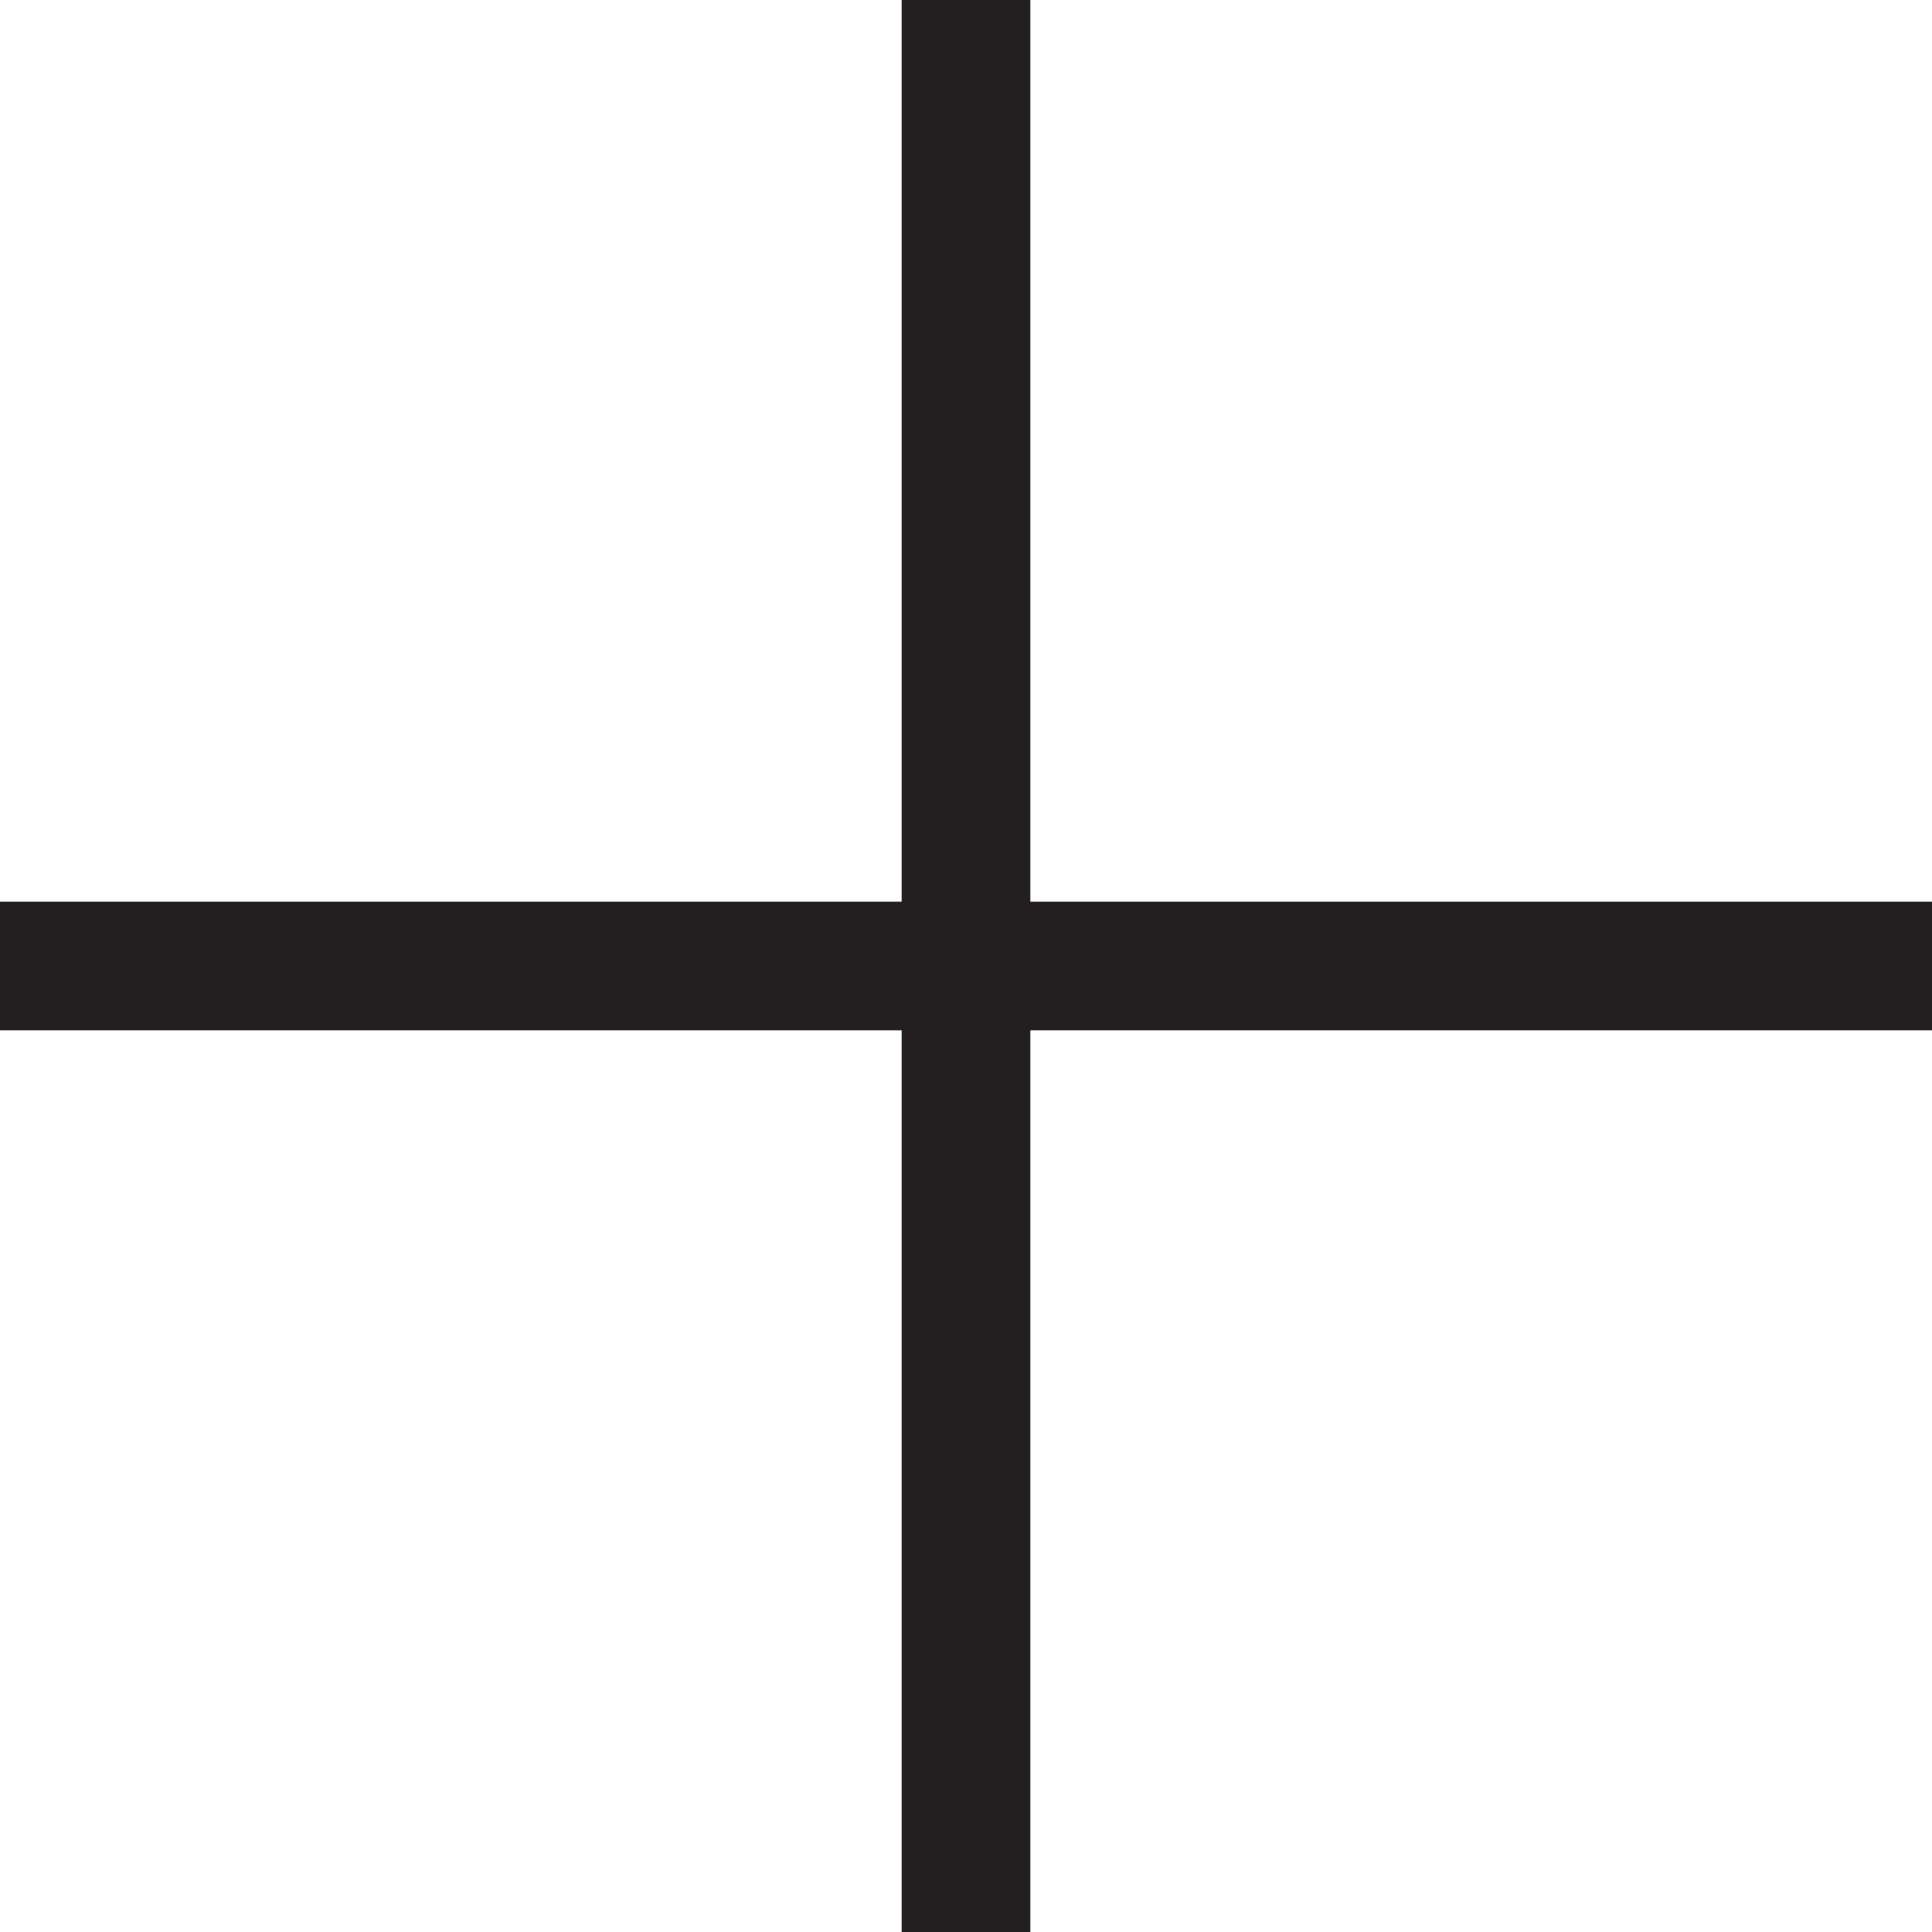
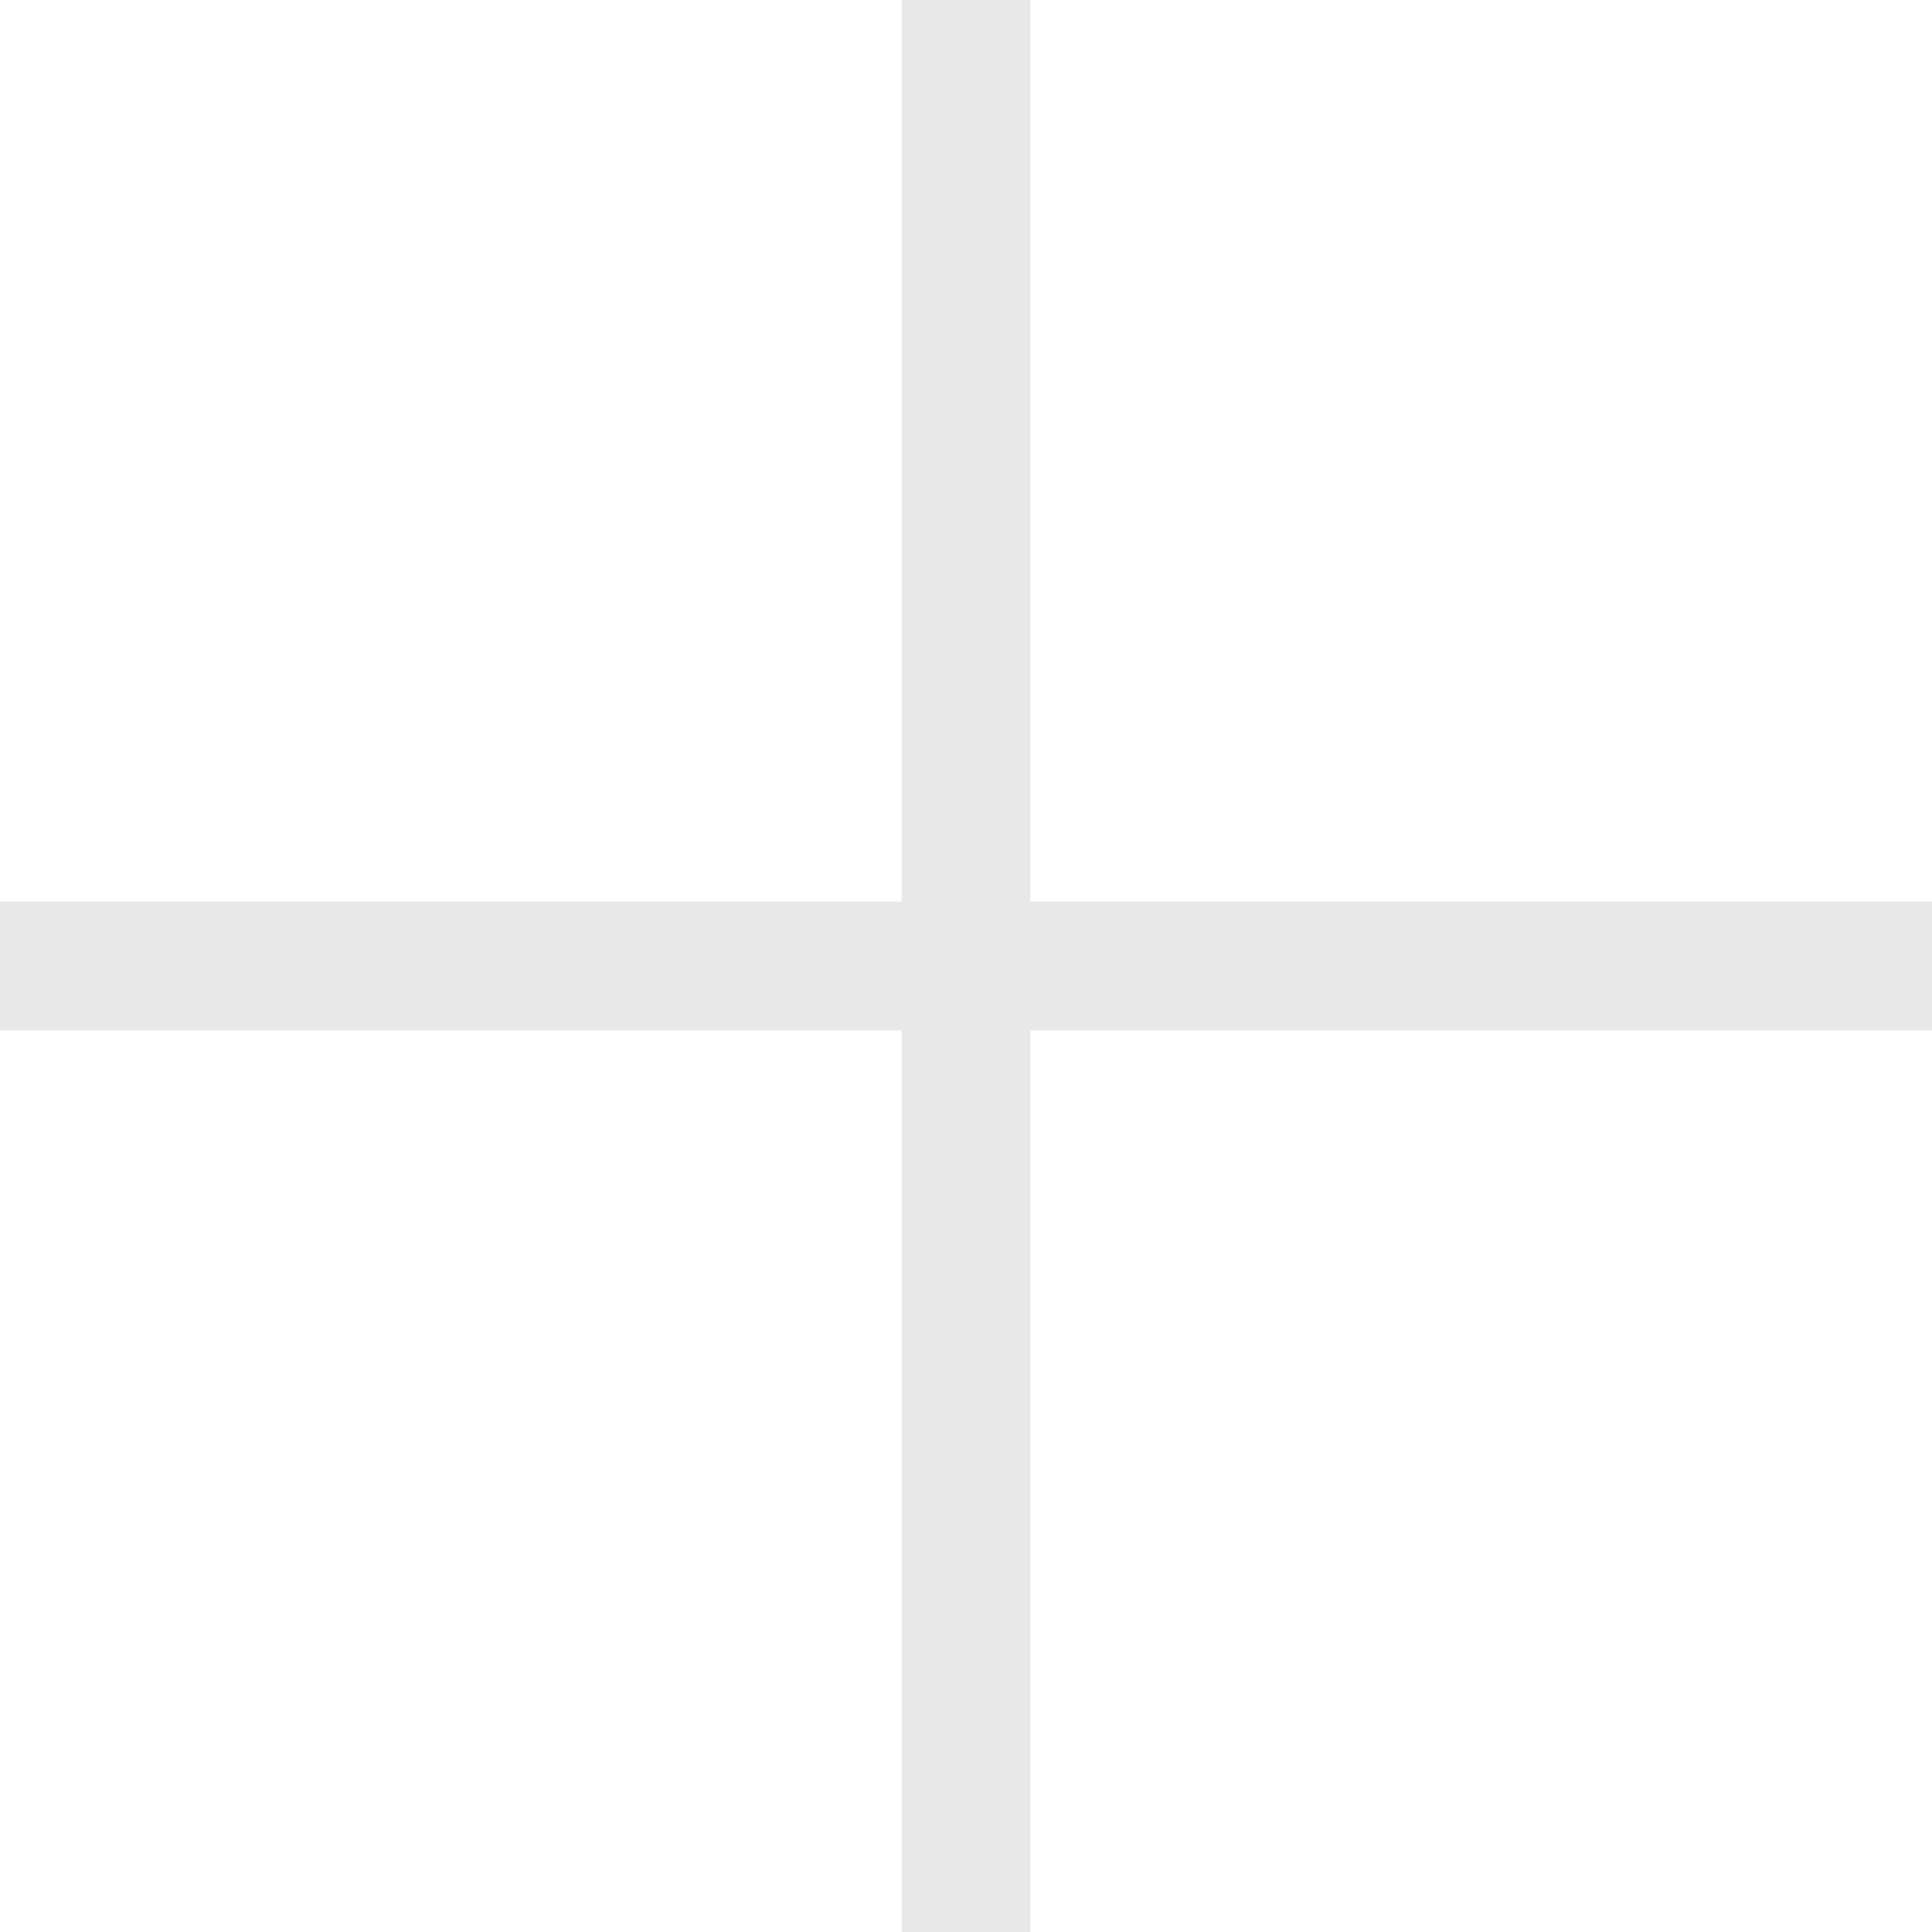
<svg xmlns="http://www.w3.org/2000/svg" version="1.1" id="Layer_1" x="0px" y="0px" viewBox="0 0 30 30" style="enable-background:new 0 0 30 30;" xml:space="preserve">
  <style type="text/css">
    .st0 {
-       fill: #231F20;
+       fill: #e8e8e8;
    }
  </style>
  <polygon class="st0" points="30,14 16,14 16,0 14,0 14,14 0,14 0,16 14,16 14,30 16,30 16,16 30,16 " />
</svg>
